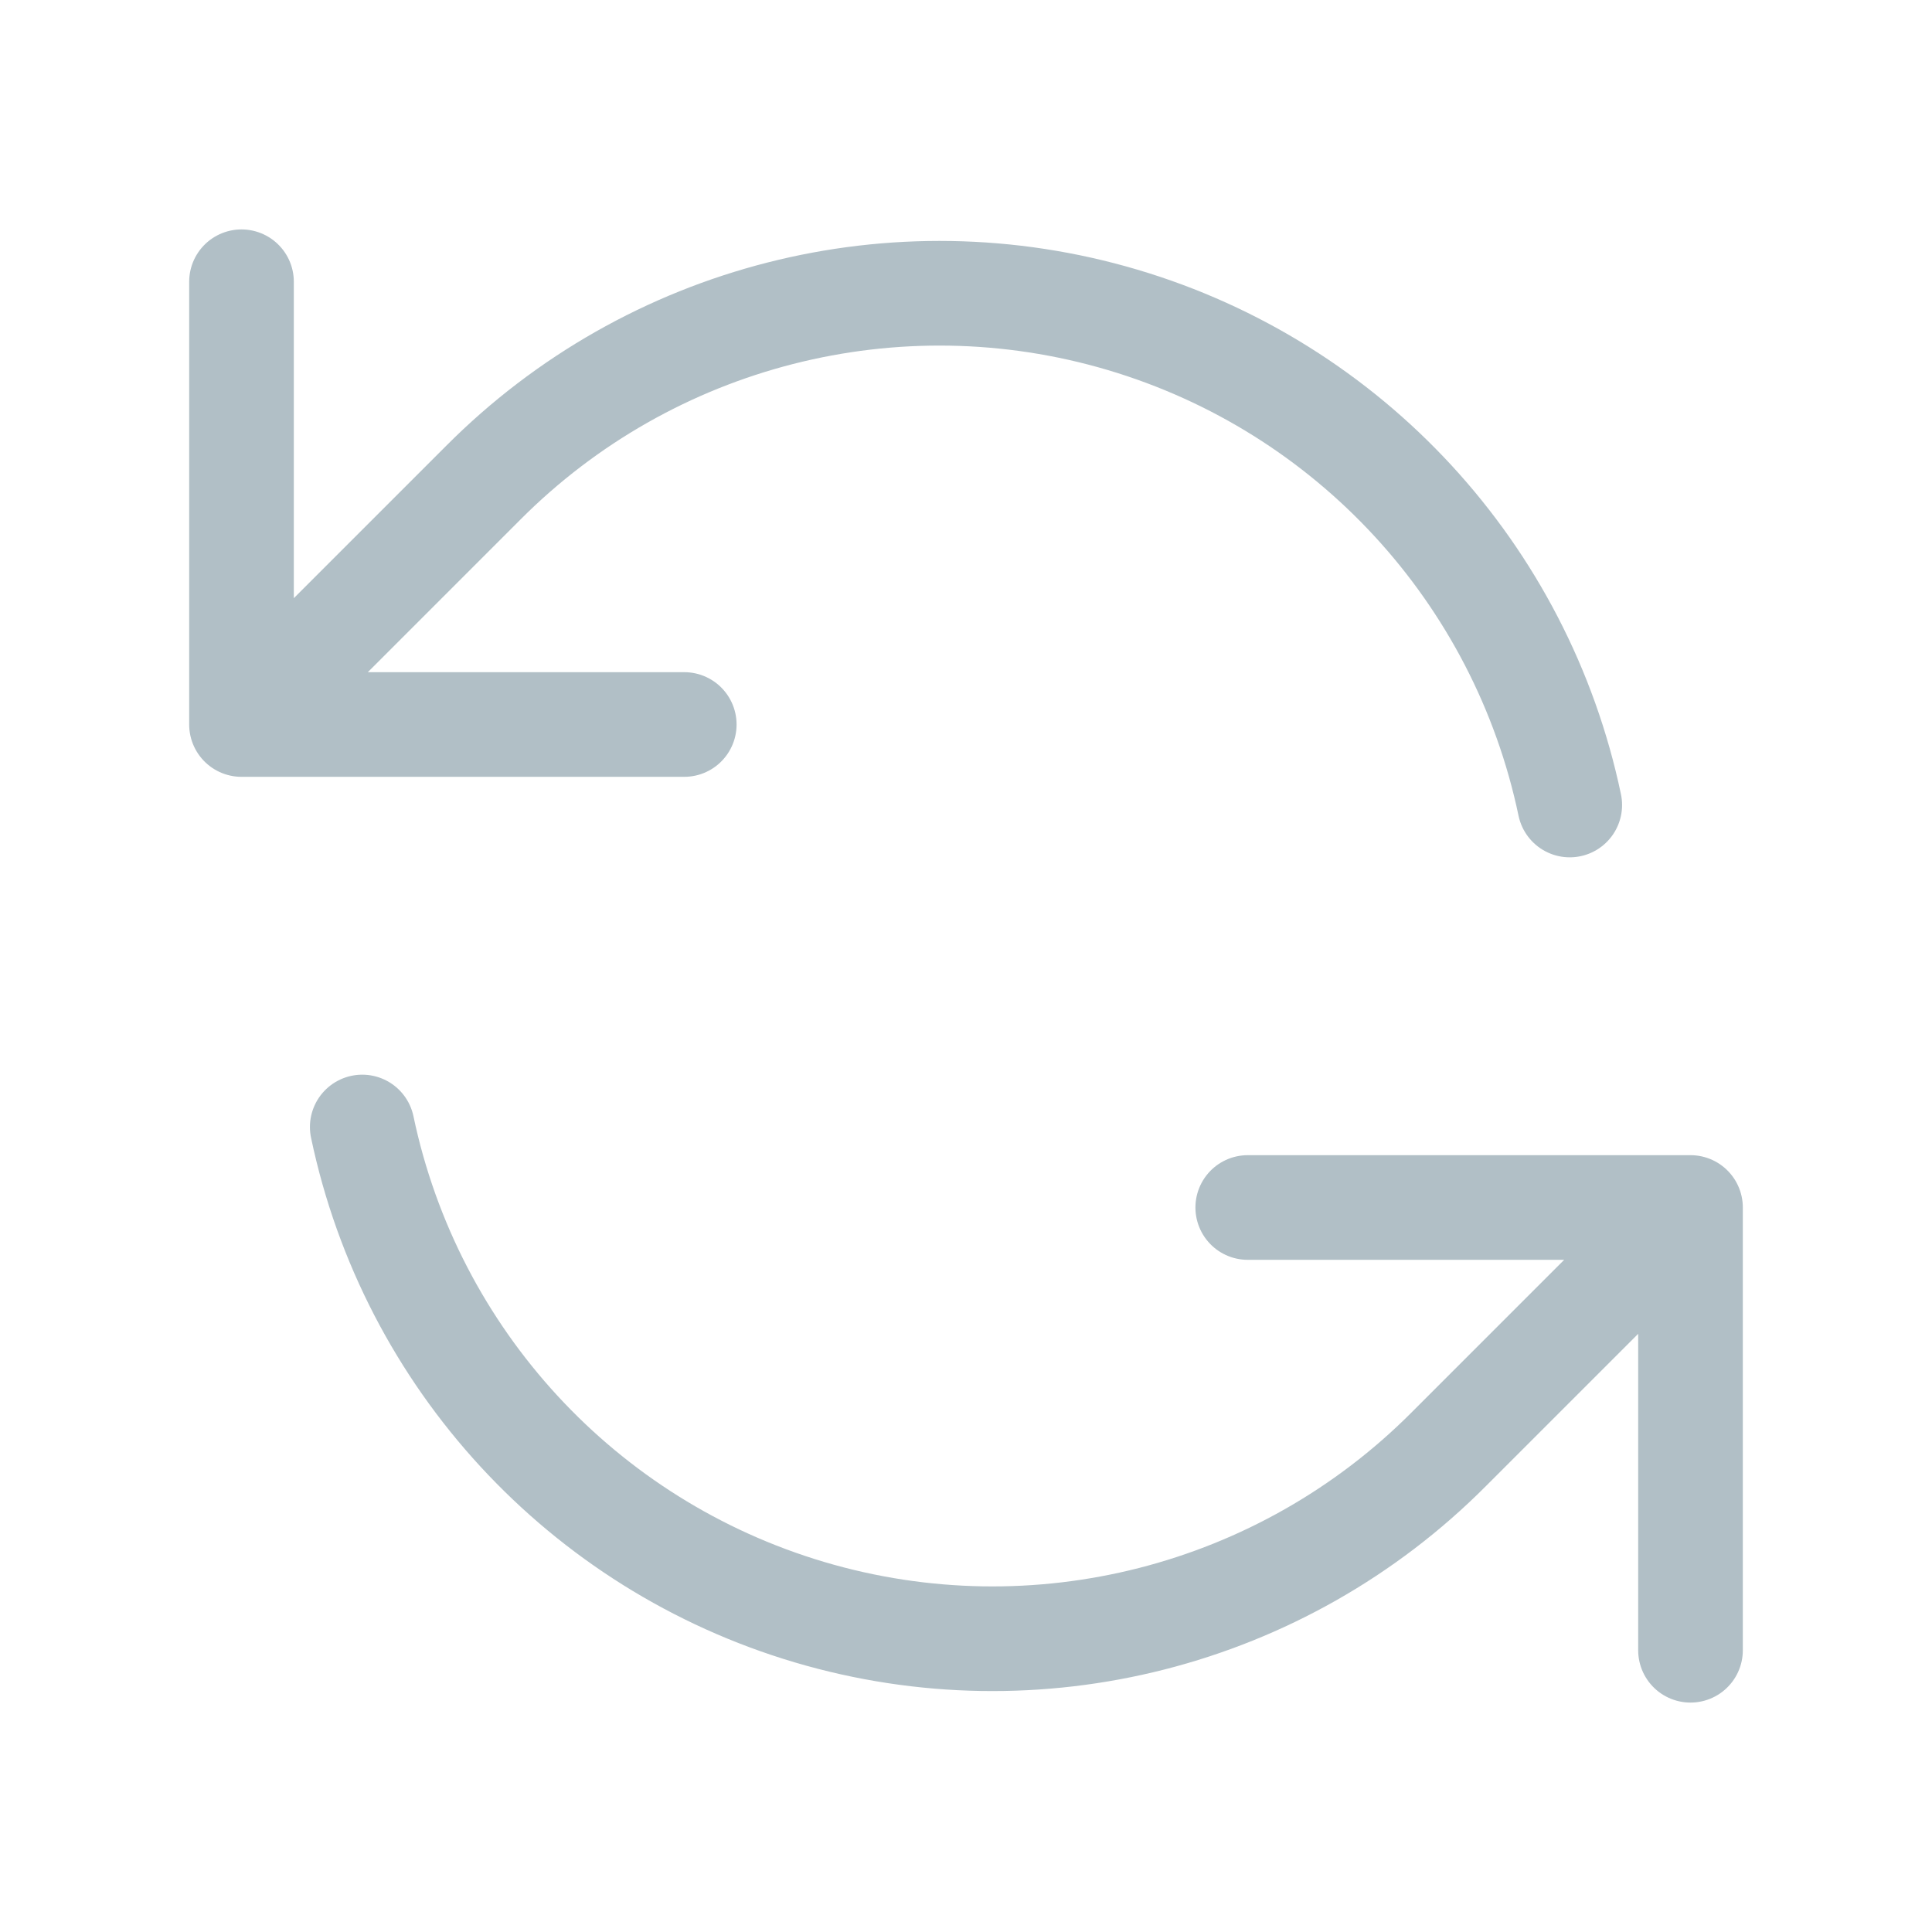
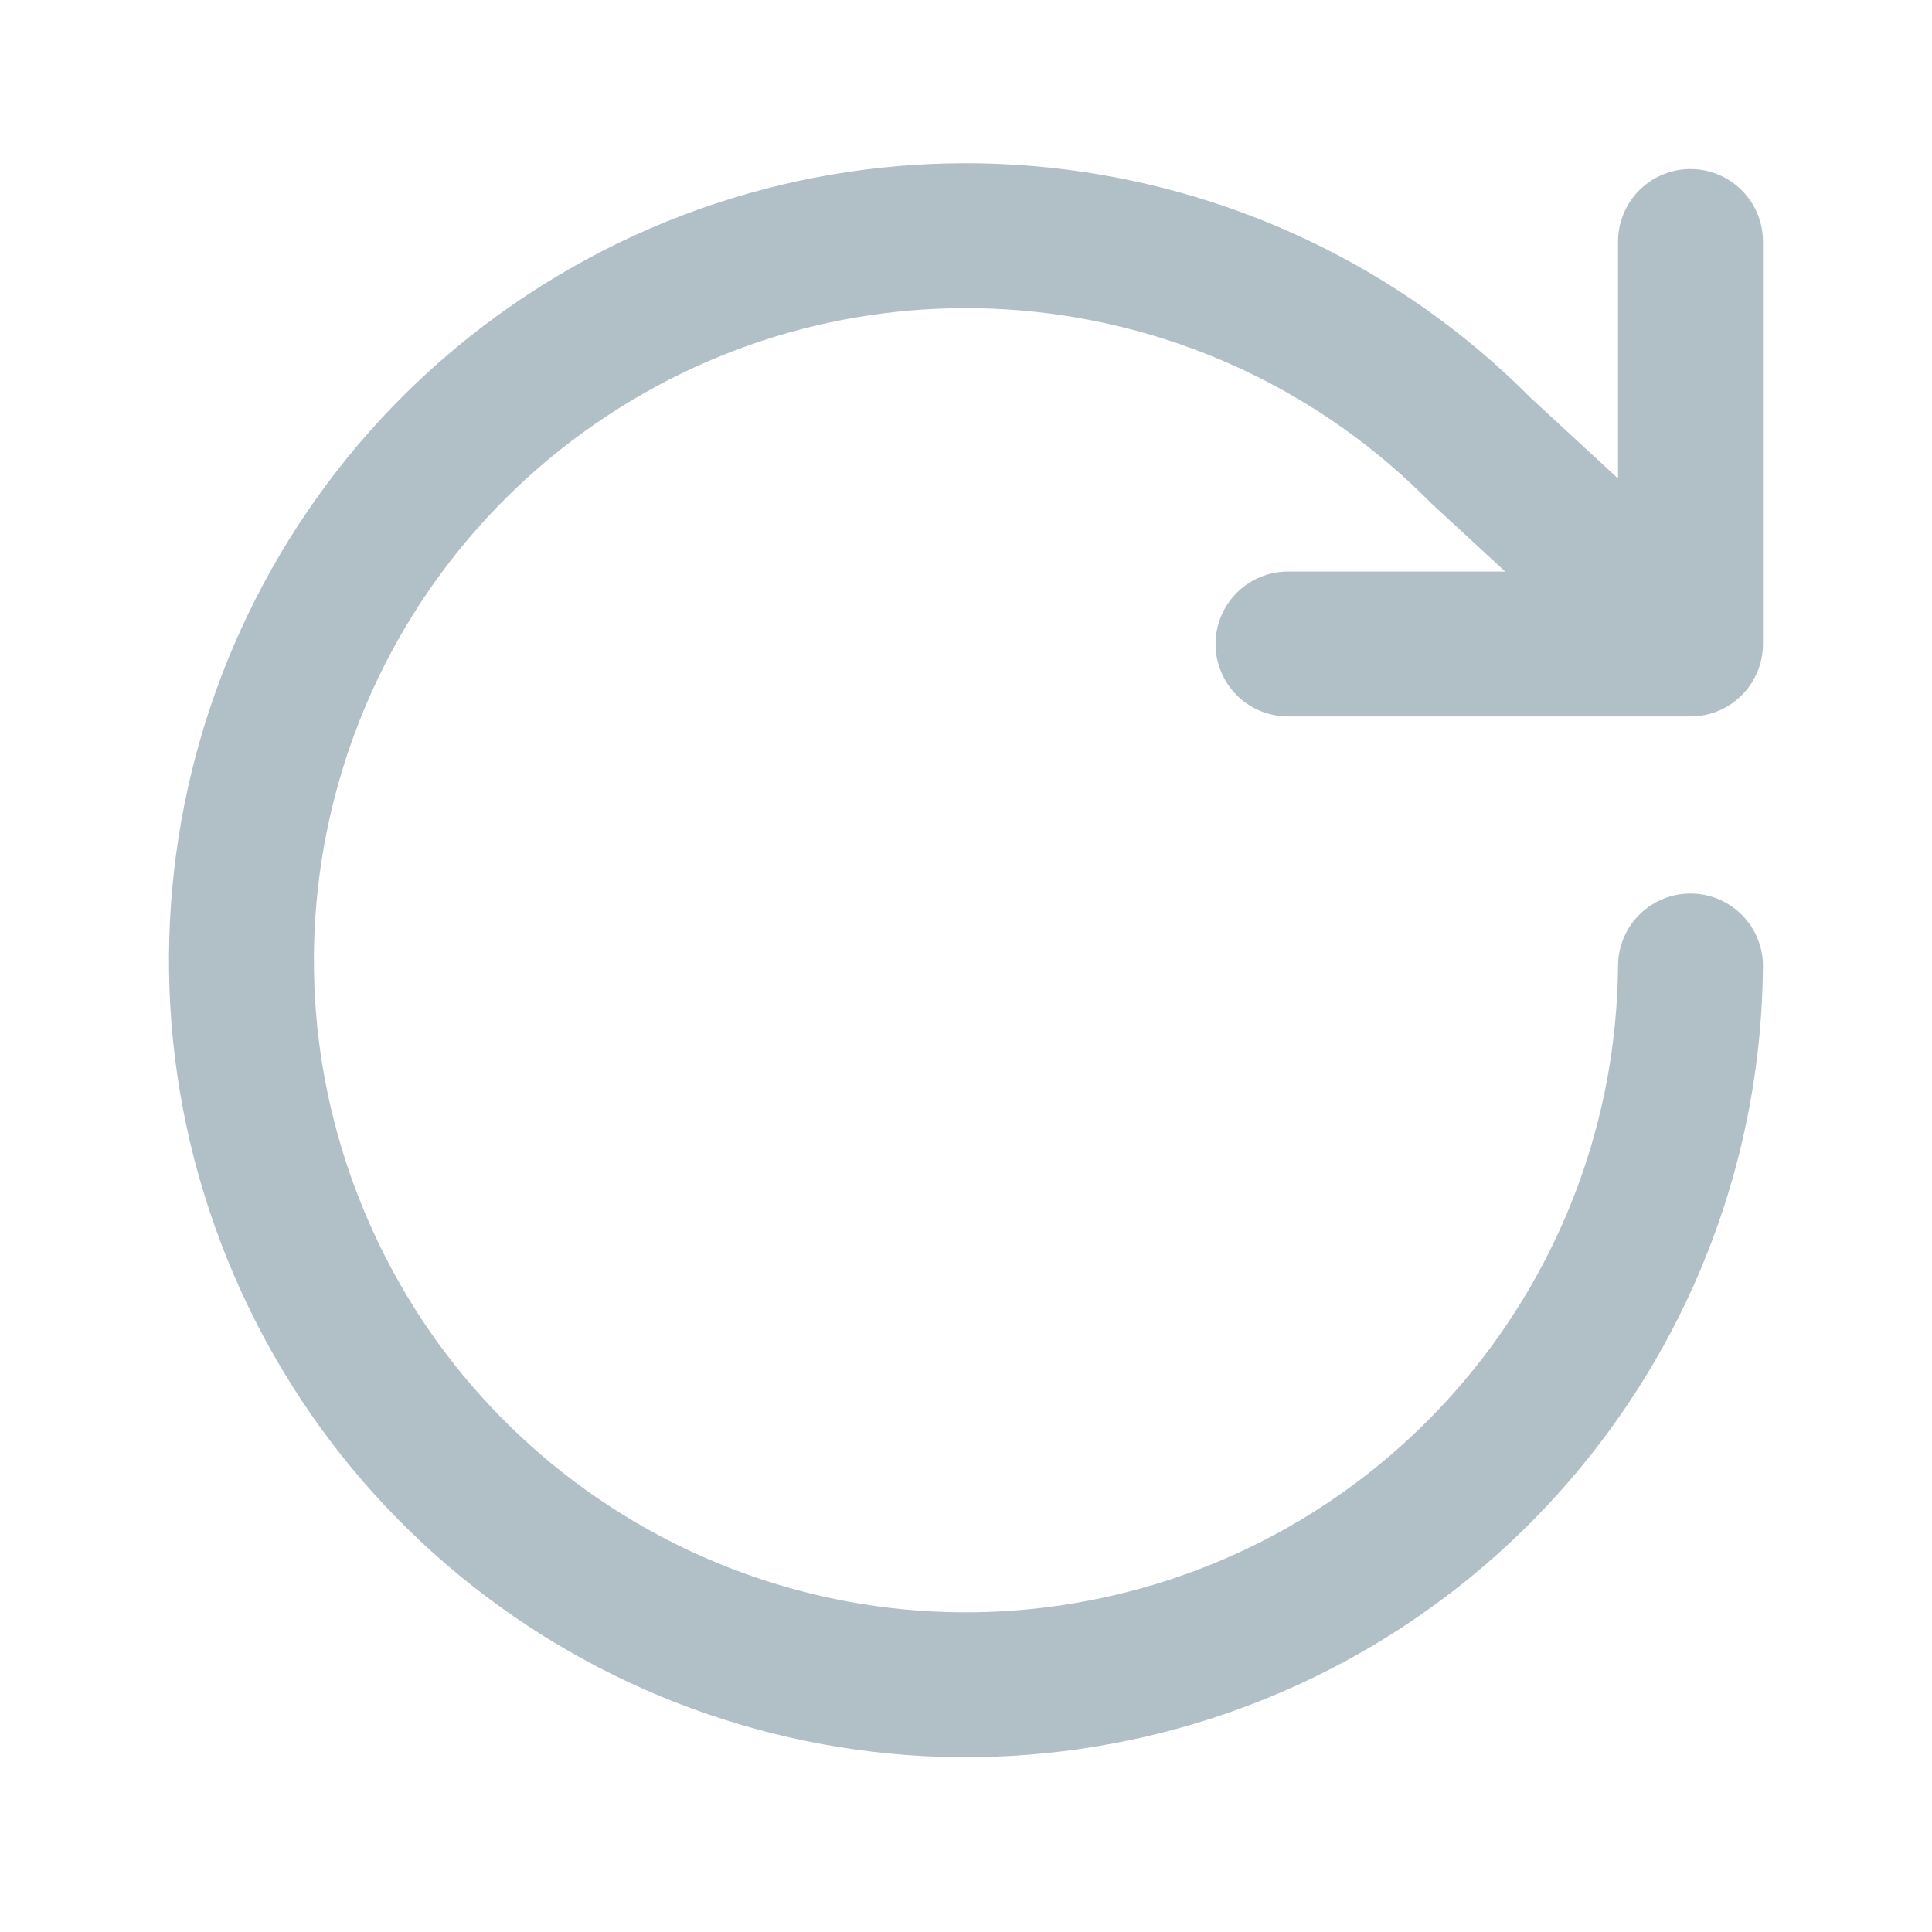
- <svg xmlns="http://www.w3.org/2000/svg" viewBox="0 0 48 48" fill="none" stroke="#b1bfc6" stroke-width="2.6" stroke-linecap="round" stroke-linejoin="round">
-   <path d="M39 20a16 16 0 0 0-27-8l-6 6m0-11v11h11M9 28a16 16 0 0 0 27 8l6-6m0 11V30H31" />
+ <svg xmlns="http://www.w3.org/2000/svg" viewBox="0 0 24 24" fill="none" stroke="#b1bfc6" stroke-width="1.8" stroke-linecap="round" stroke-linejoin="round">
+   <path d="M21 12a9 9 0 1 1-2.6-6.4L21 8M21 3v5h-5" />
</svg>
